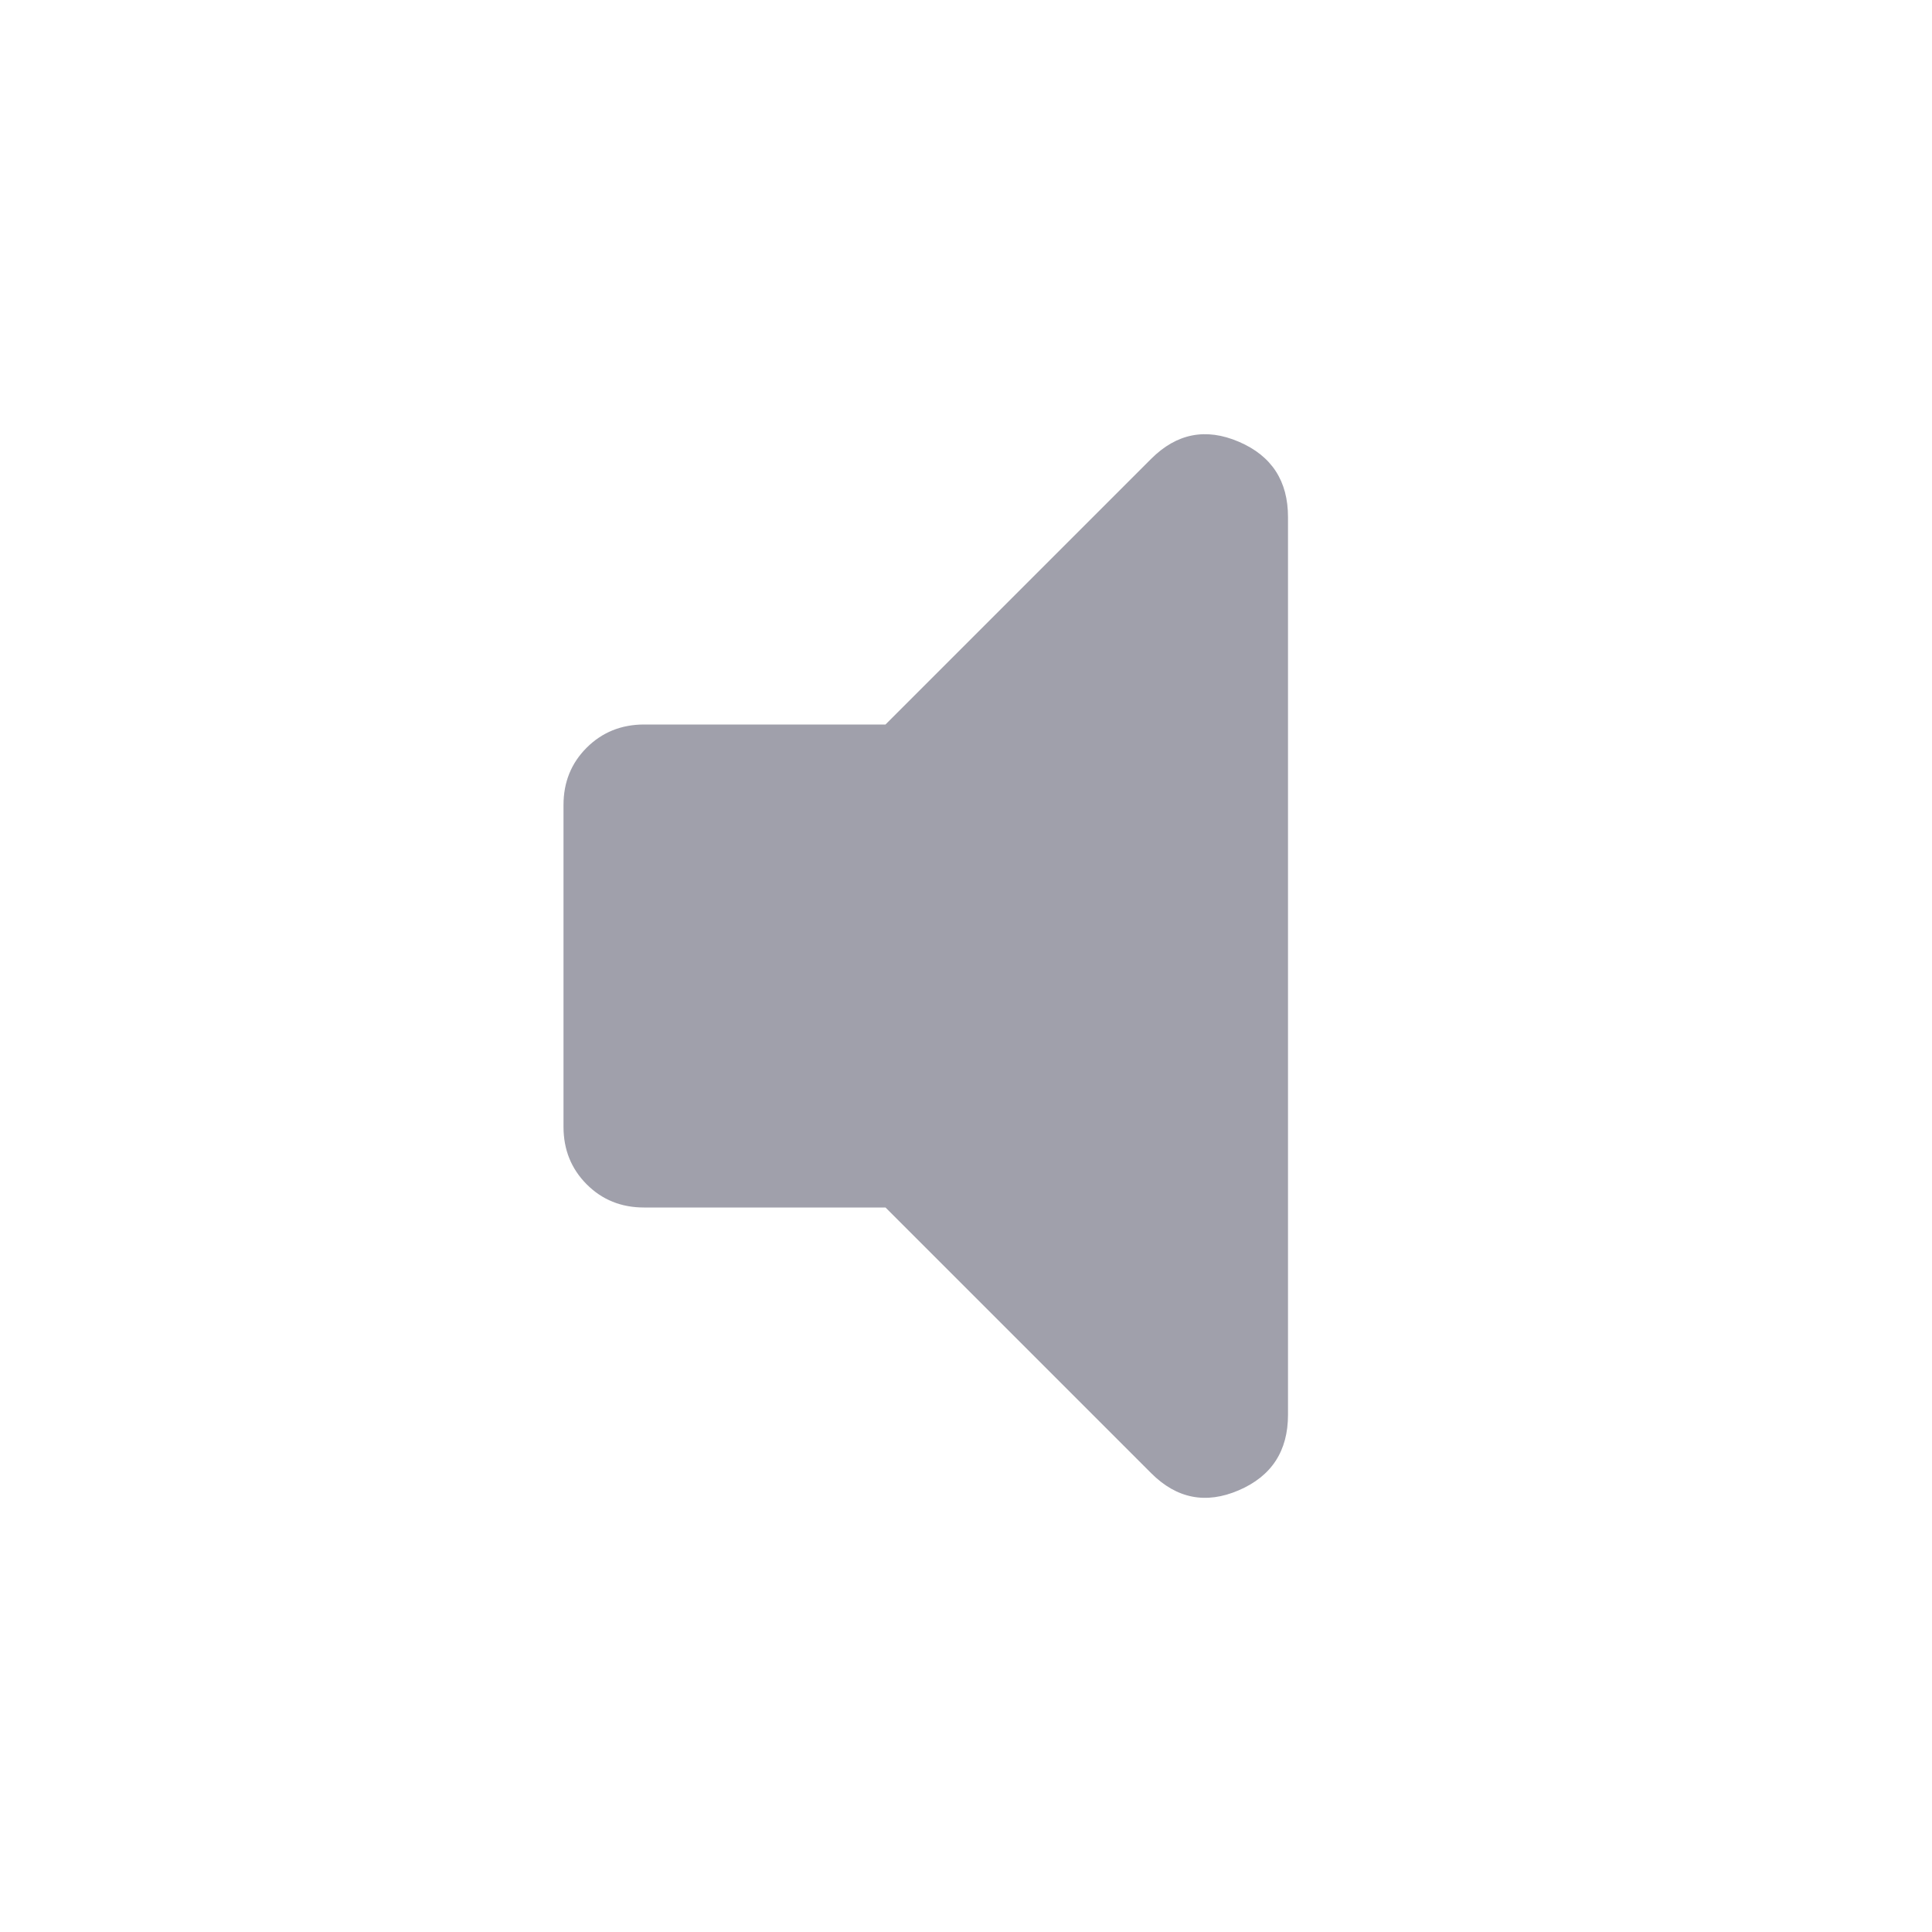
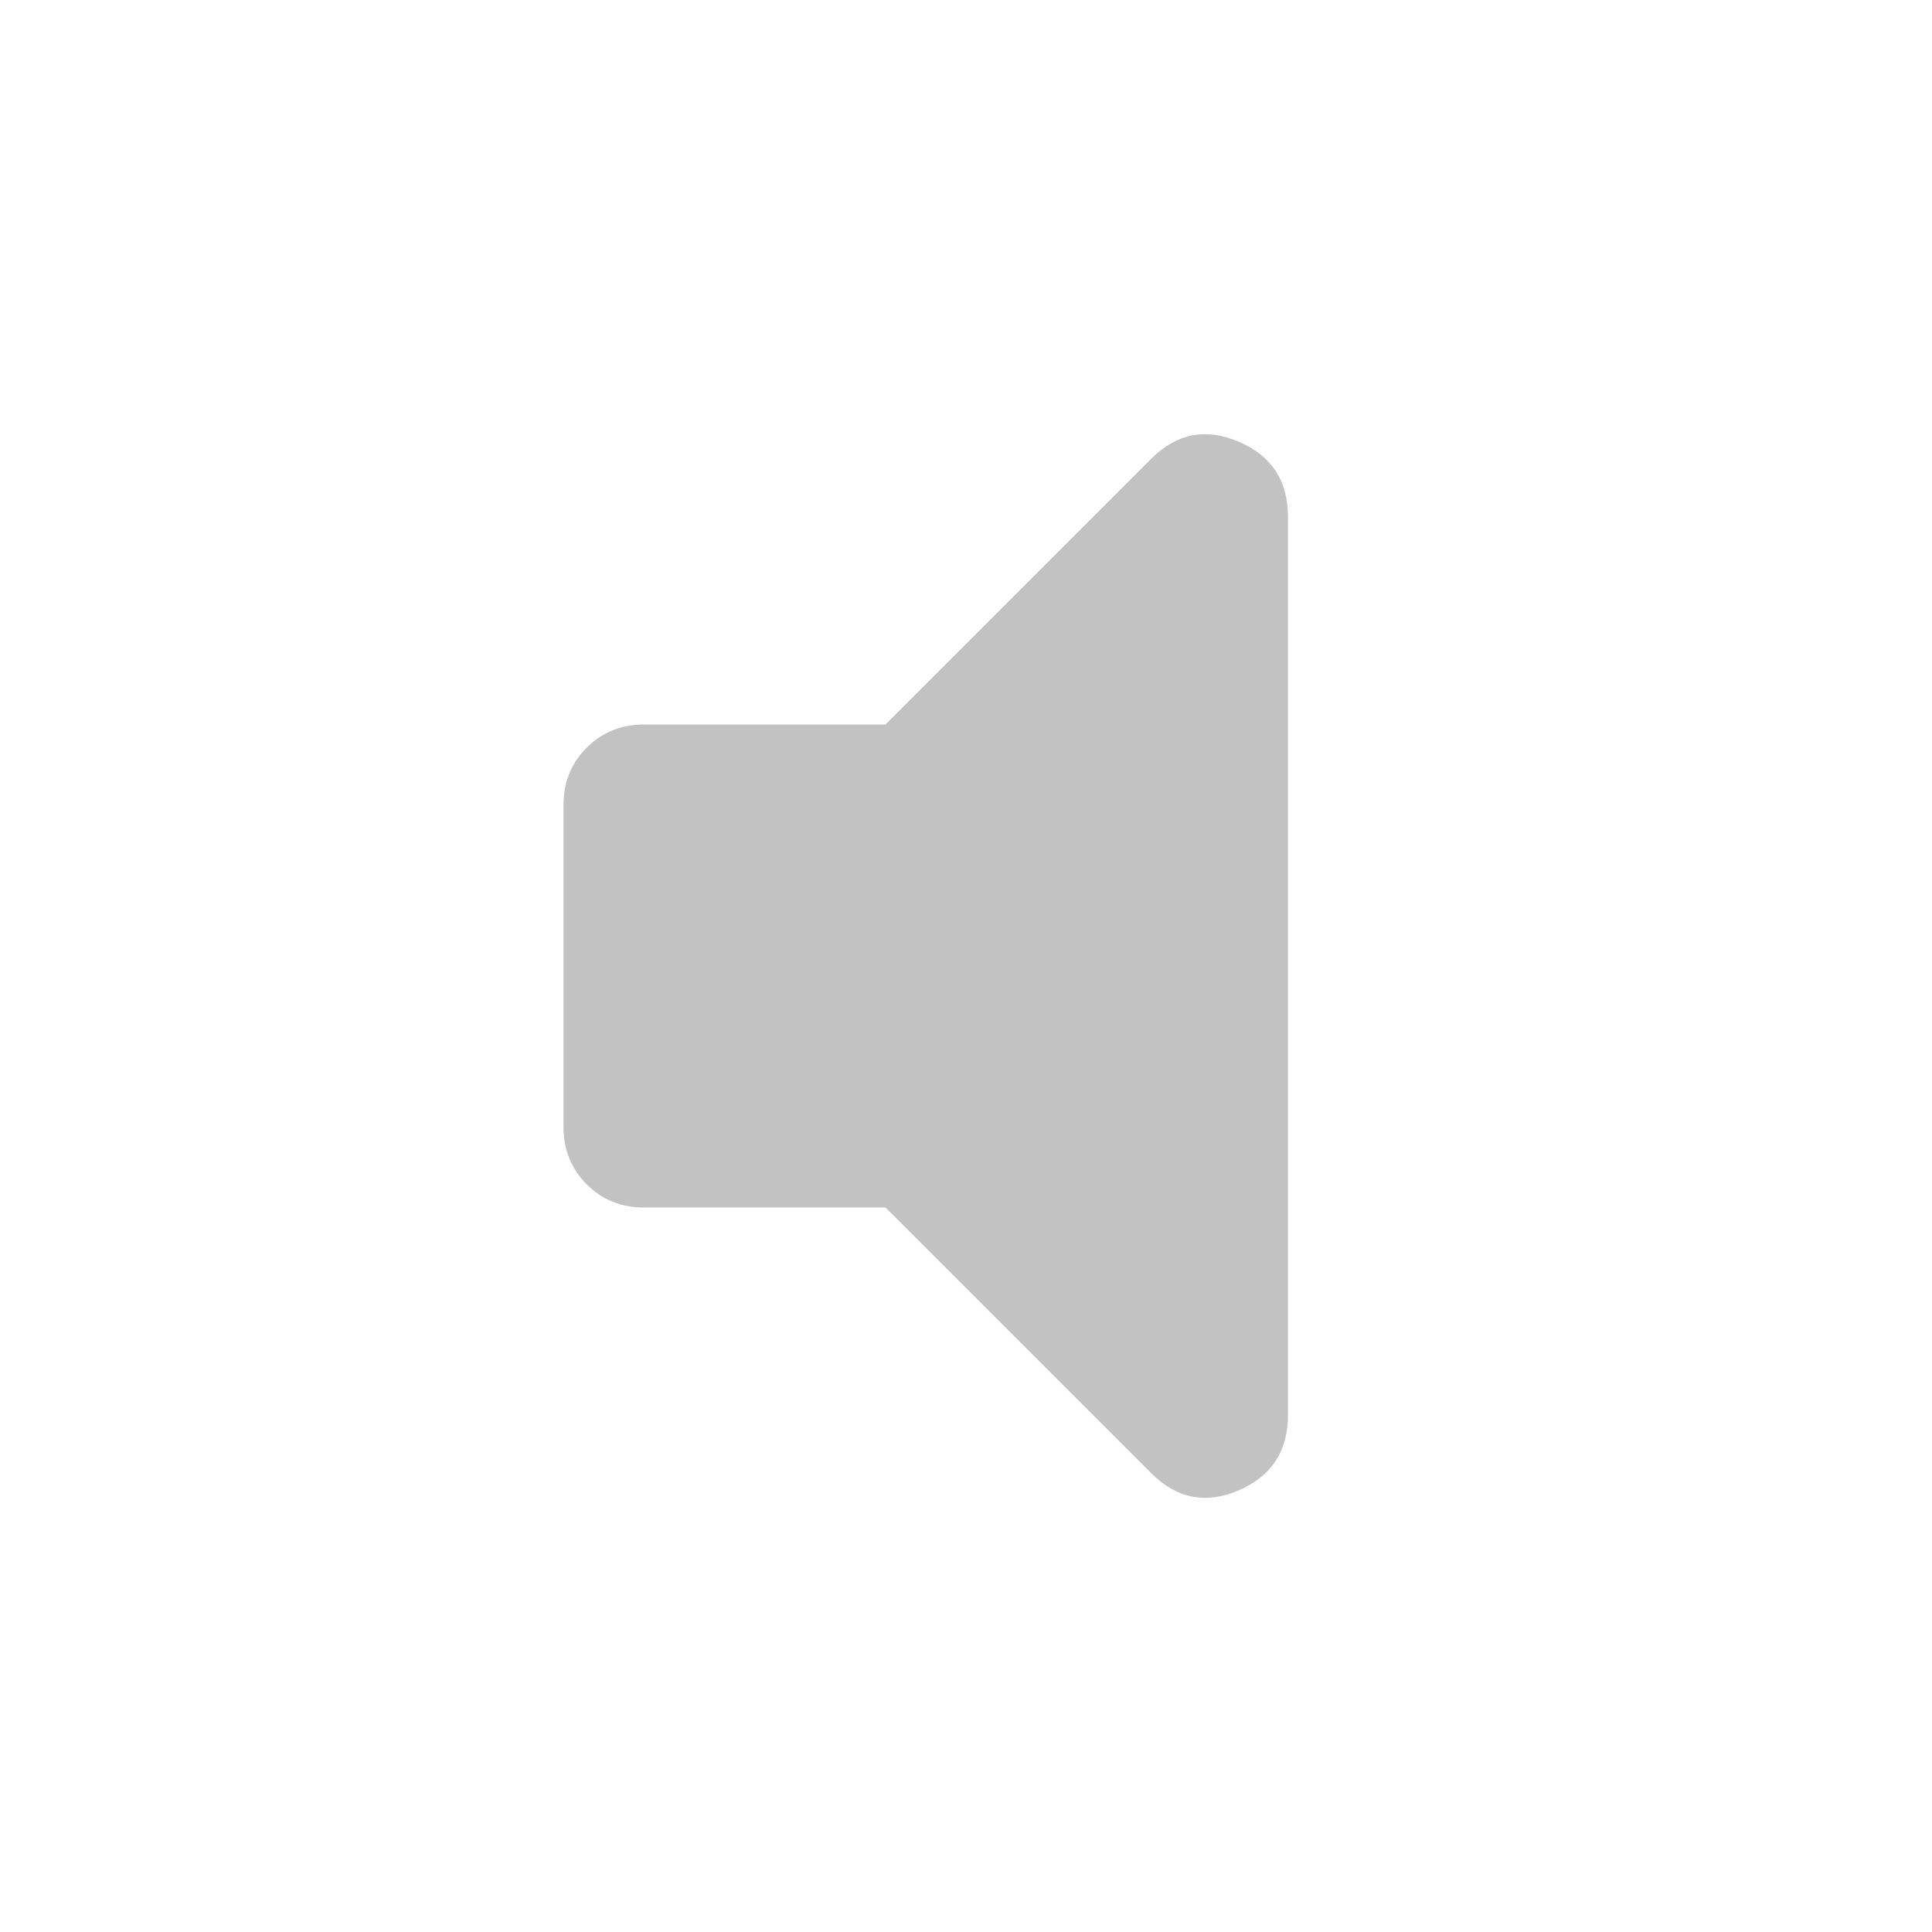
<svg xmlns="http://www.w3.org/2000/svg" width="1em" height="1em" viewBox="0 0 24 24">
-   <path fill="#A0A0AB" d="M11 15H8q-.425 0-.712-.288T7 14v-4q0-.425.288-.712T8 9h3l3.3-3.3q.475-.475 1.088-.213t.612.938v11.15q0 .675-.612.938T14.3 18.3z" />
+   <path fill="#C2C2C2" d="M11 15H8q-.425 0-.712-.288T7 14v-4q0-.425.288-.712T8 9h3l3.3-3.3q.475-.475 1.088-.213t.612.938v11.15q0 .675-.612.938T14.3 18.3z" />
</svg>
